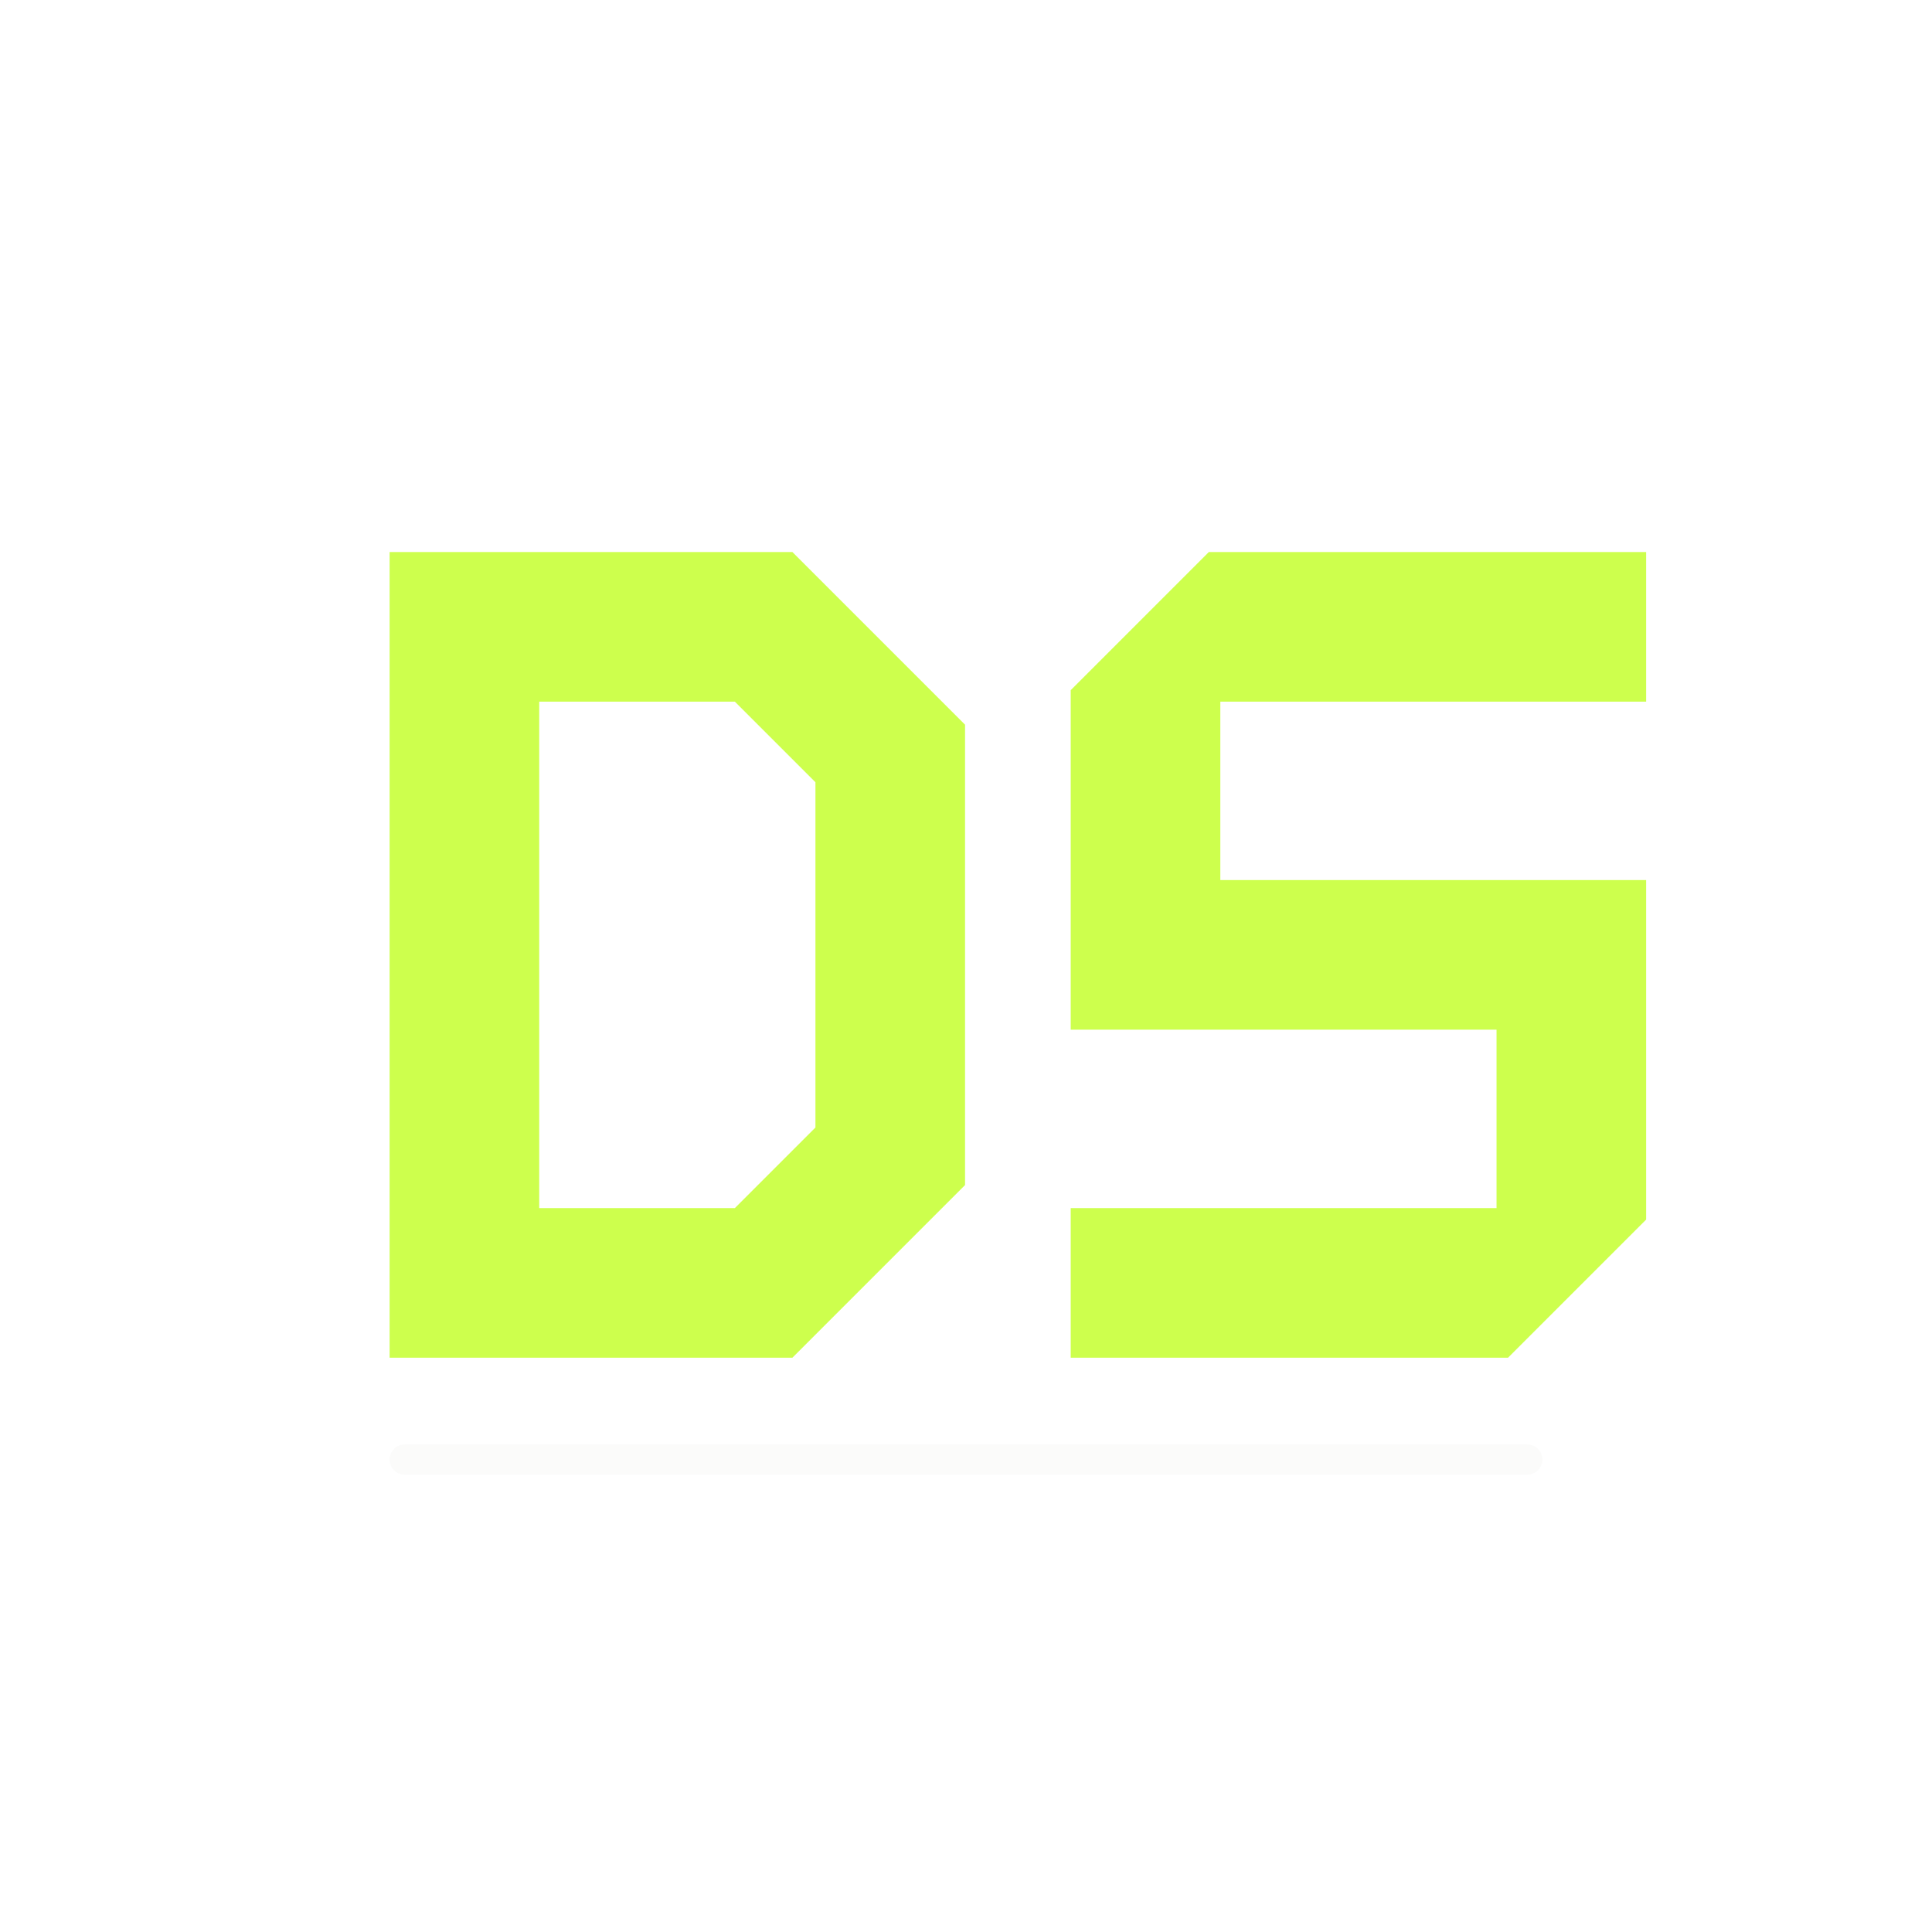
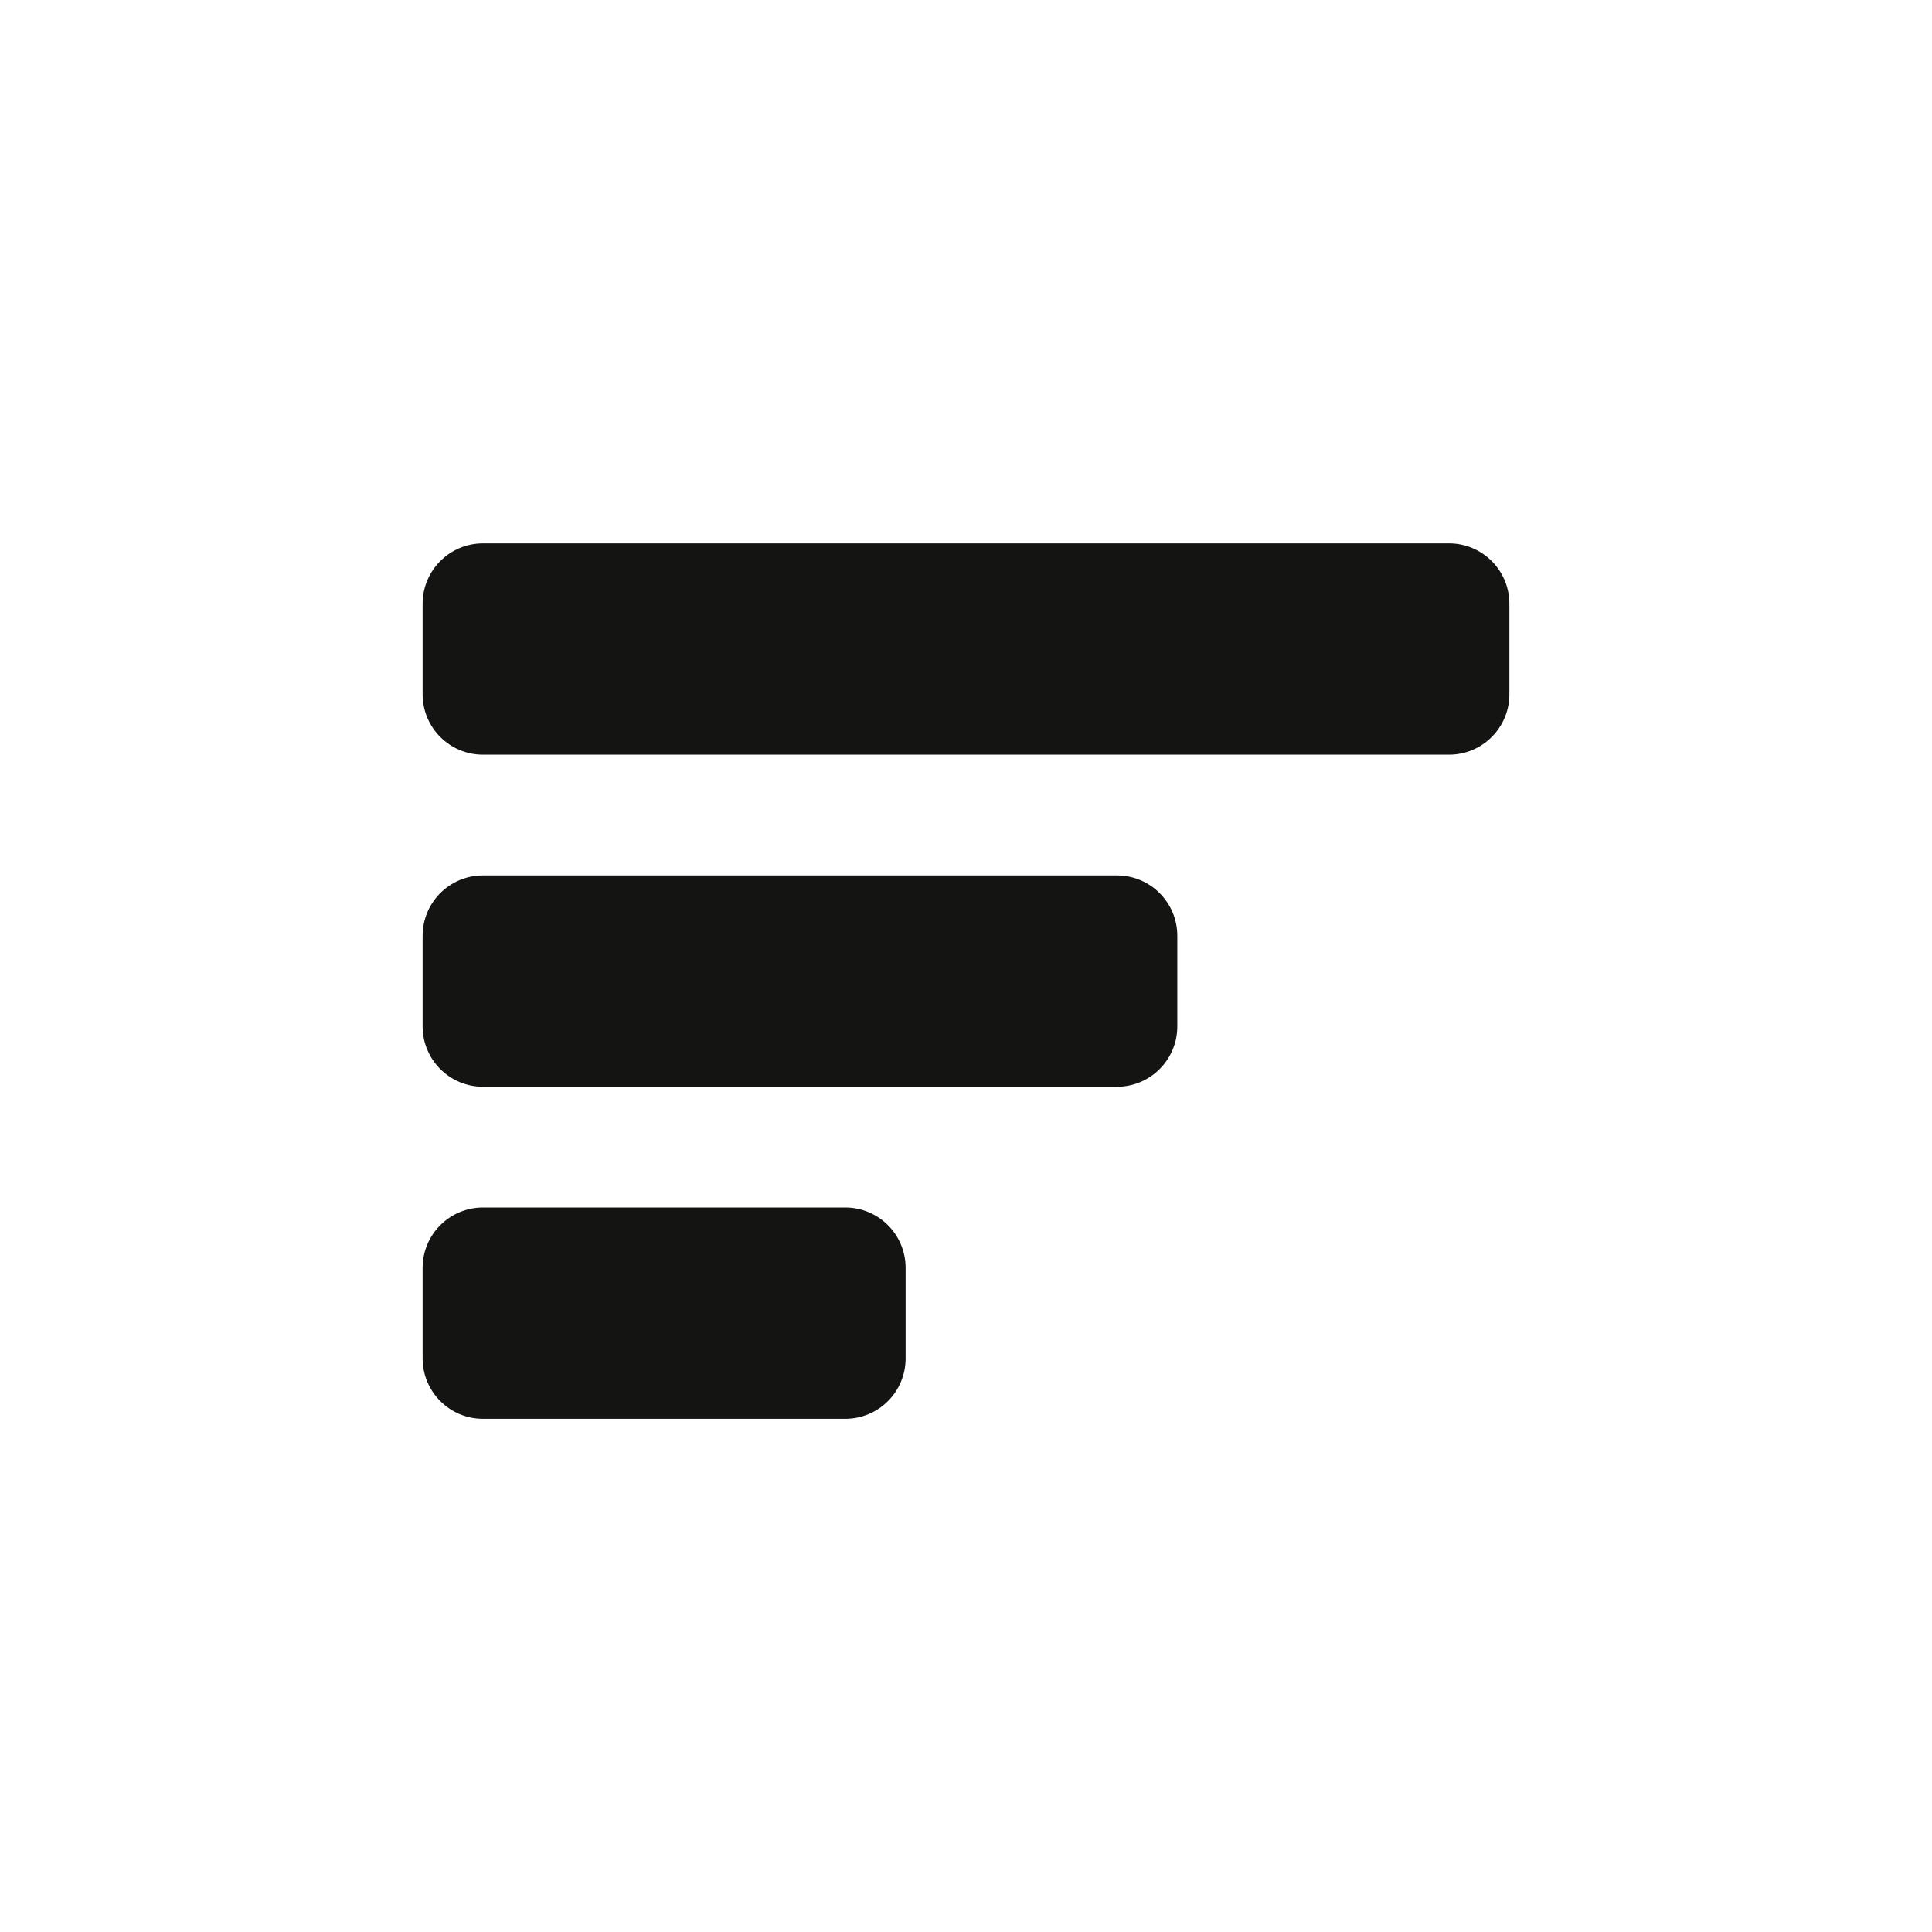
- <svg xmlns="http://www.w3.org/2000/svg" viewBox="0 0 1024 1024" width="1024" height="1024">
-   <path d="M0,0 H70 L100,30 V110 L70,140 H0 Z M26,26 H60 L74,40 V100 L60,114 H26 Z" transform="translate(206.5,292.6) scale(3.05)" fill="#CDFF4D" fill-rule="evenodd" />
-   <path d="M24,0 H100 V26 H26 V57 H100 V116 L76,140 H0 V114 H74 V83 H0 V24 Z" transform="translate(567.5,292.6) scale(3.05)" fill="#CDFF4D" fill-rule="evenodd" />
-   <rect x="206.5" y="765.6" width="611" height="16" rx="8" fill="#EDEDEA" opacity="0.22" />
+ <svg xmlns="http://www.w3.org/2000/svg" viewBox="0 0 64 64" width="1024" height="1024">
+   <rect x="14" y="18" width="36" height="7" rx="2" fill="#141412" />
+   <rect x="14" y="29" width="25" height="7" rx="2" fill="#141412" />
+   <rect x="14" y="40" width="16" height="7" rx="2" fill="#141412" />
</svg>
